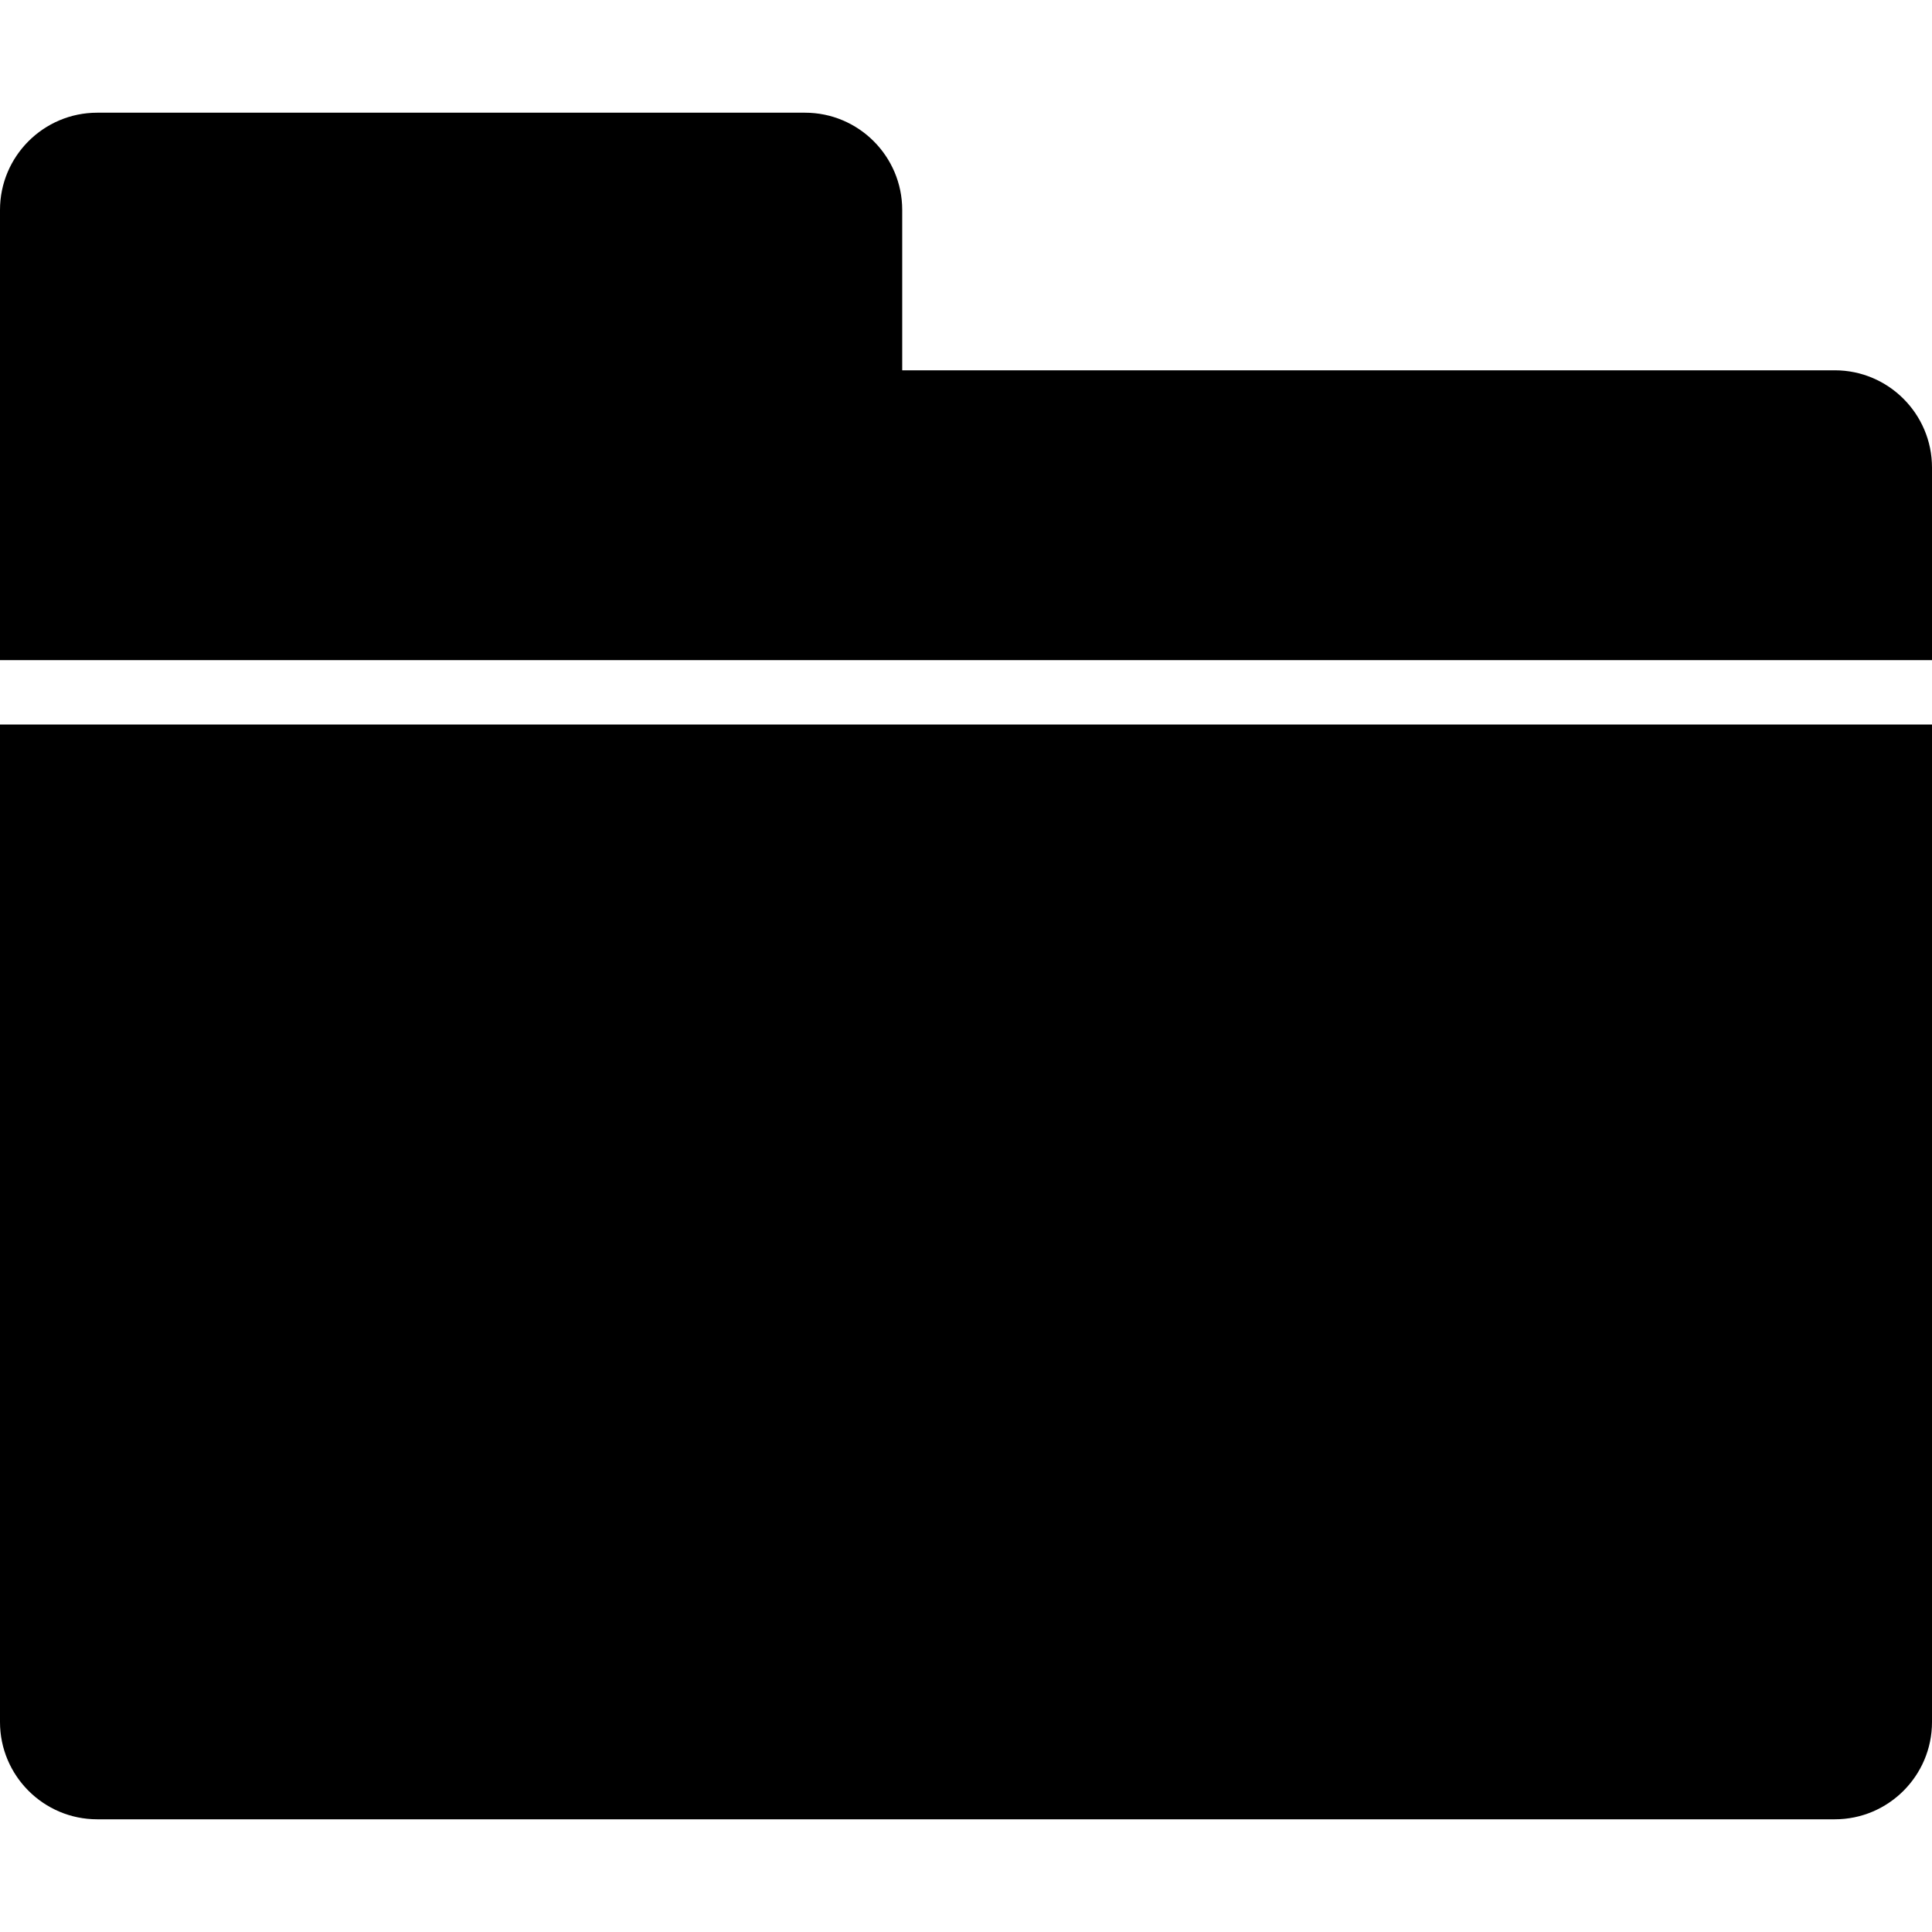
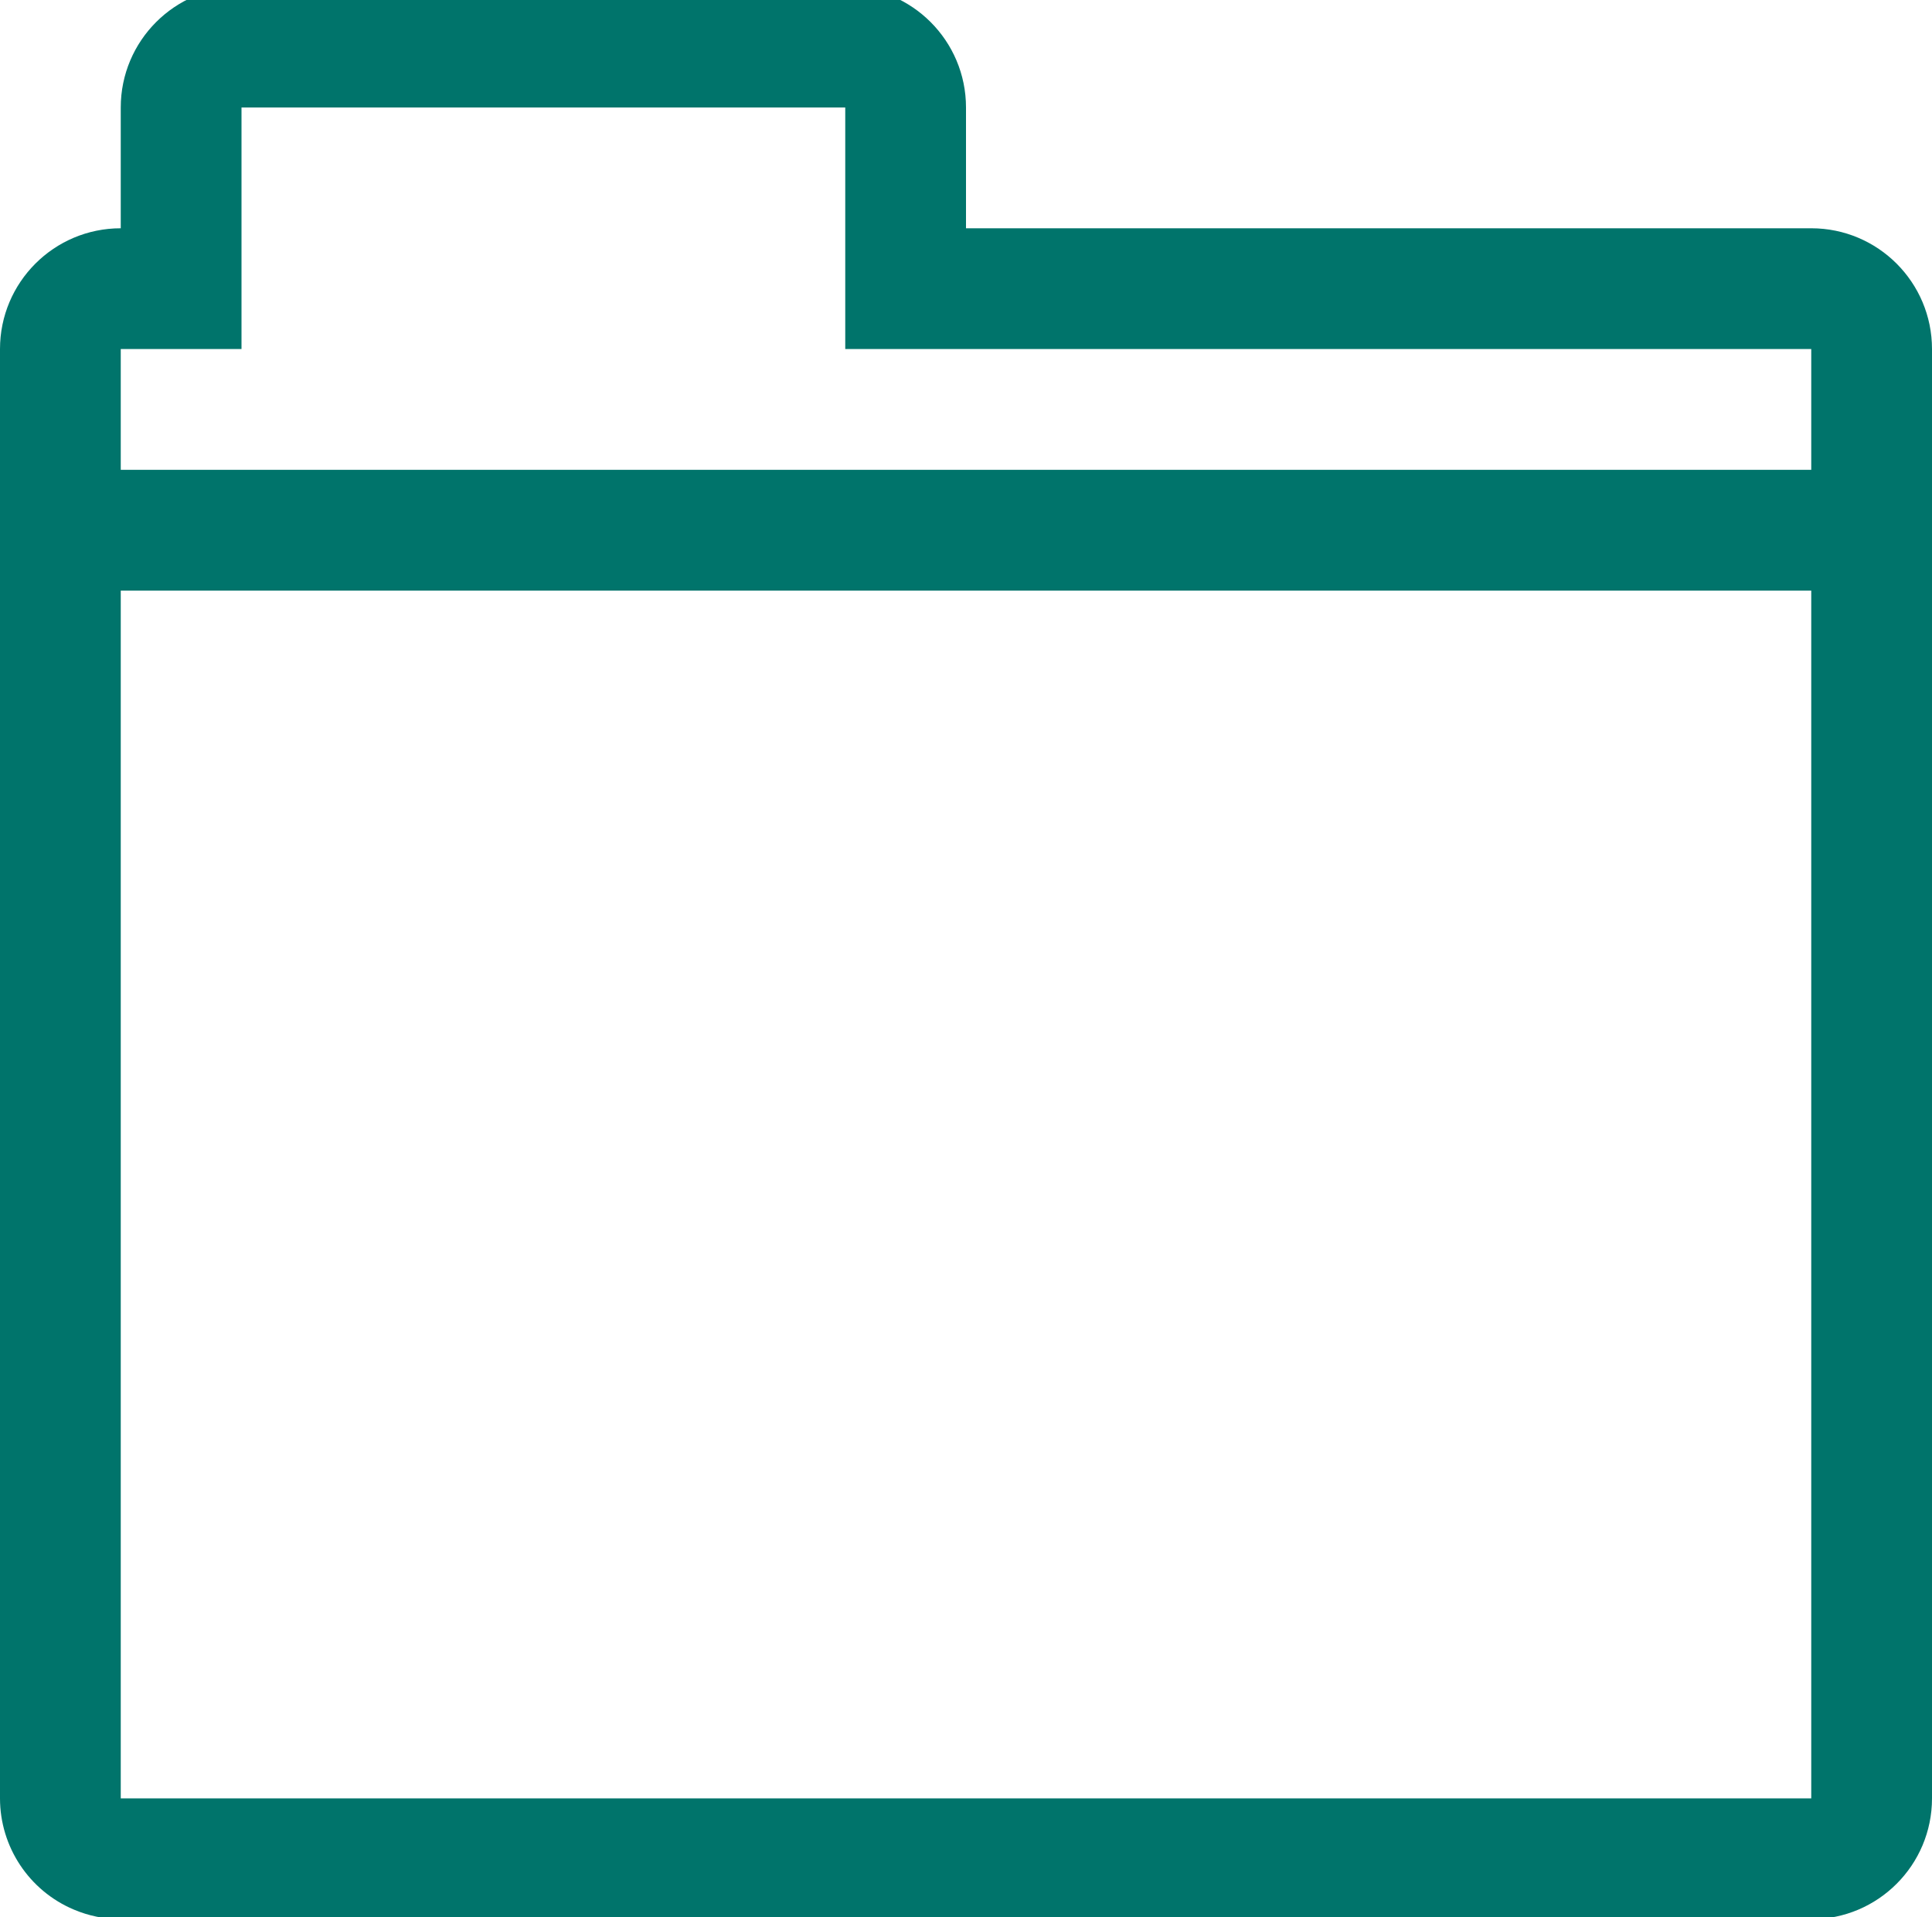
- <svg xmlns="http://www.w3.org/2000/svg" version="1.1" id="Capa_1" x="0px" y="0px" viewBox="0 0 60 60" style="enable-background:new 0 0 60 60;" xml:space="preserve">
-   <g>
-     <path d="M56.981,11.5H28.019V6.52c0-1.665-1.354-3.02-3.019-3.02H3.019C1.354,3.5,0,4.854,0,6.52V20.5h60v-5.98   C60,12.854,58.646,11.5,56.981,11.5z" />
-     <path d="M0,53.48c0,1.665,1.354,3.02,3.019,3.02h53.962c1.665,0,3.019-1.354,3.019-3.02V22.5H0V53.48z" />
-   </g>
-   <g>
- </g>
-   <g>
- </g>
-   <g>
- </g>
-   <g>
- </g>
-   <g>
- </g>
-   <g>
- </g>
-   <g>
- </g>
-   <g>
- </g>
-   <g>
- </g>
-   <g>
- </g>
-   <g>
- </g>
-   <g>
- </g>
-   <g>
- </g>
-   <g>
- </g>
-   <g>
- </g>
+ <svg xmlns="http://www.w3.org/2000/svg" viewBox="0 0 16 15.87">
+   <path fill="#00746b" d="M16,4.89v-2a1,1,0,0,0-1-1H8v-1a1,1,0,0,0-1-1H2a1,1,0,0,0-1,1v1a1,1,0,0,0-1,1v12a1,1,0,0,0,.61.92,1,1,0,0,0,.39.08H15a1,1,0,0,0,1-1v-10Zm-1,10H1v-10H15Zm0-11H1v-1H2v-2H7v2h8Z" />
</svg>
